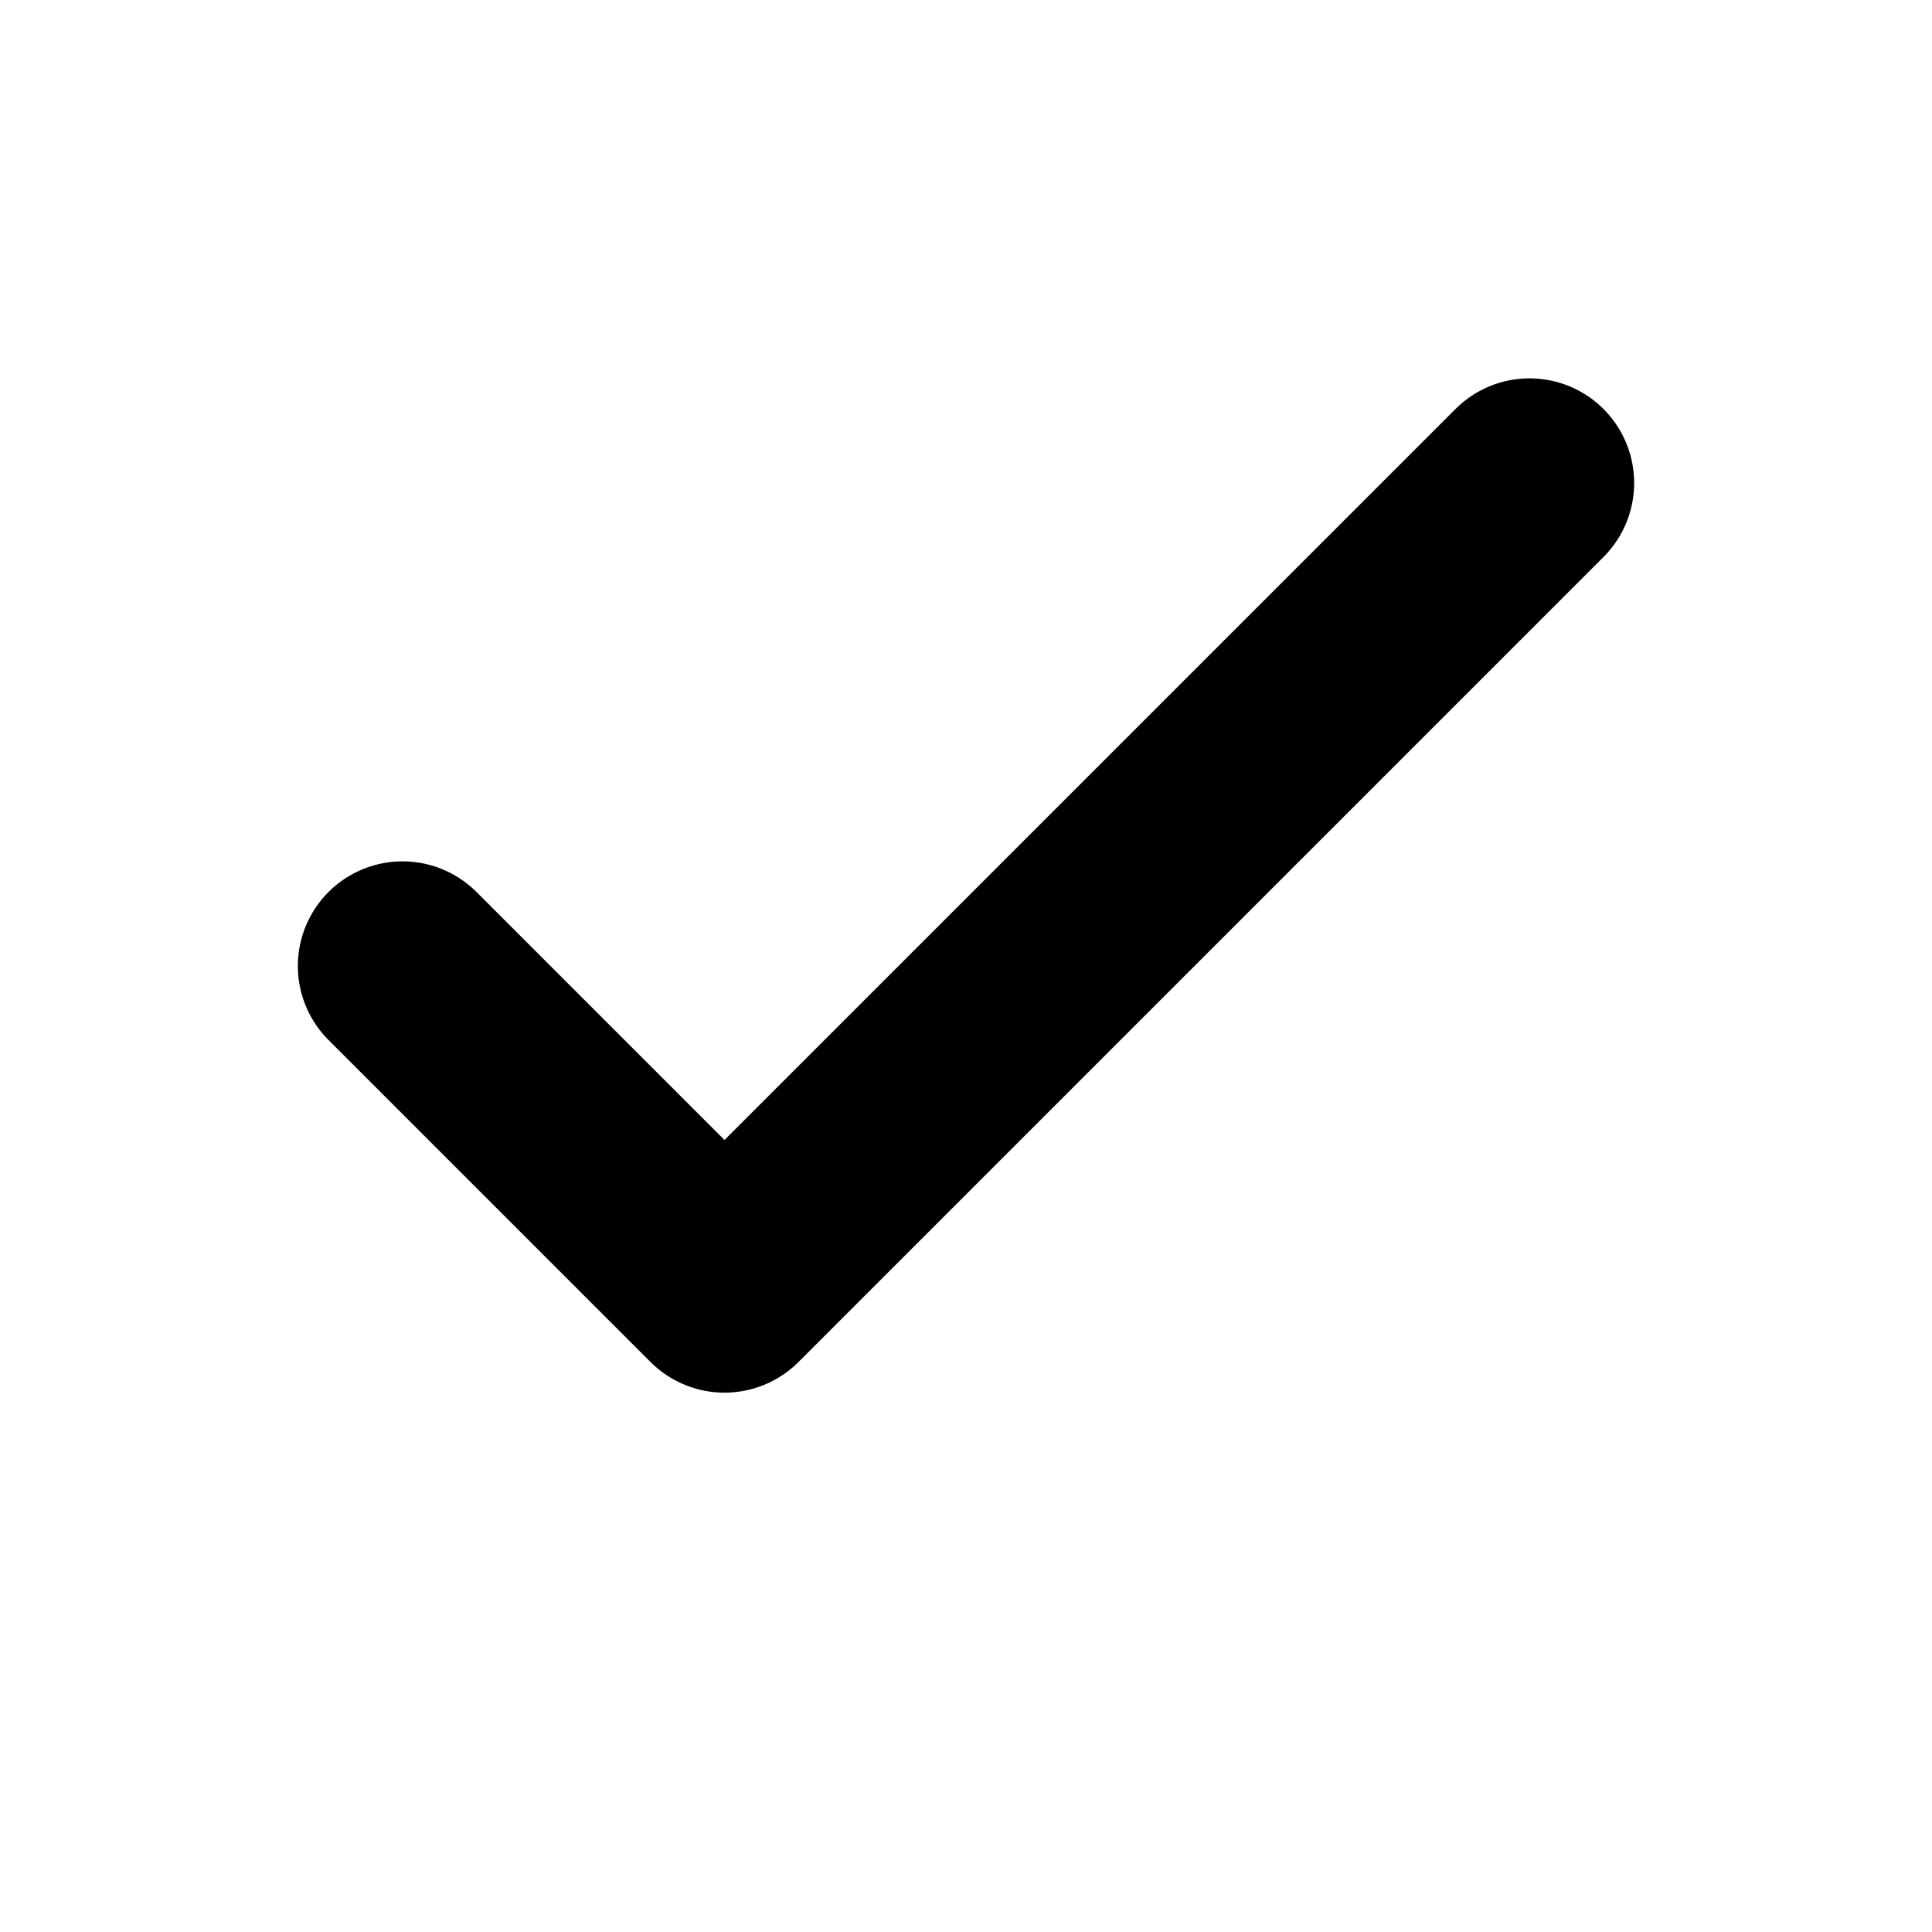
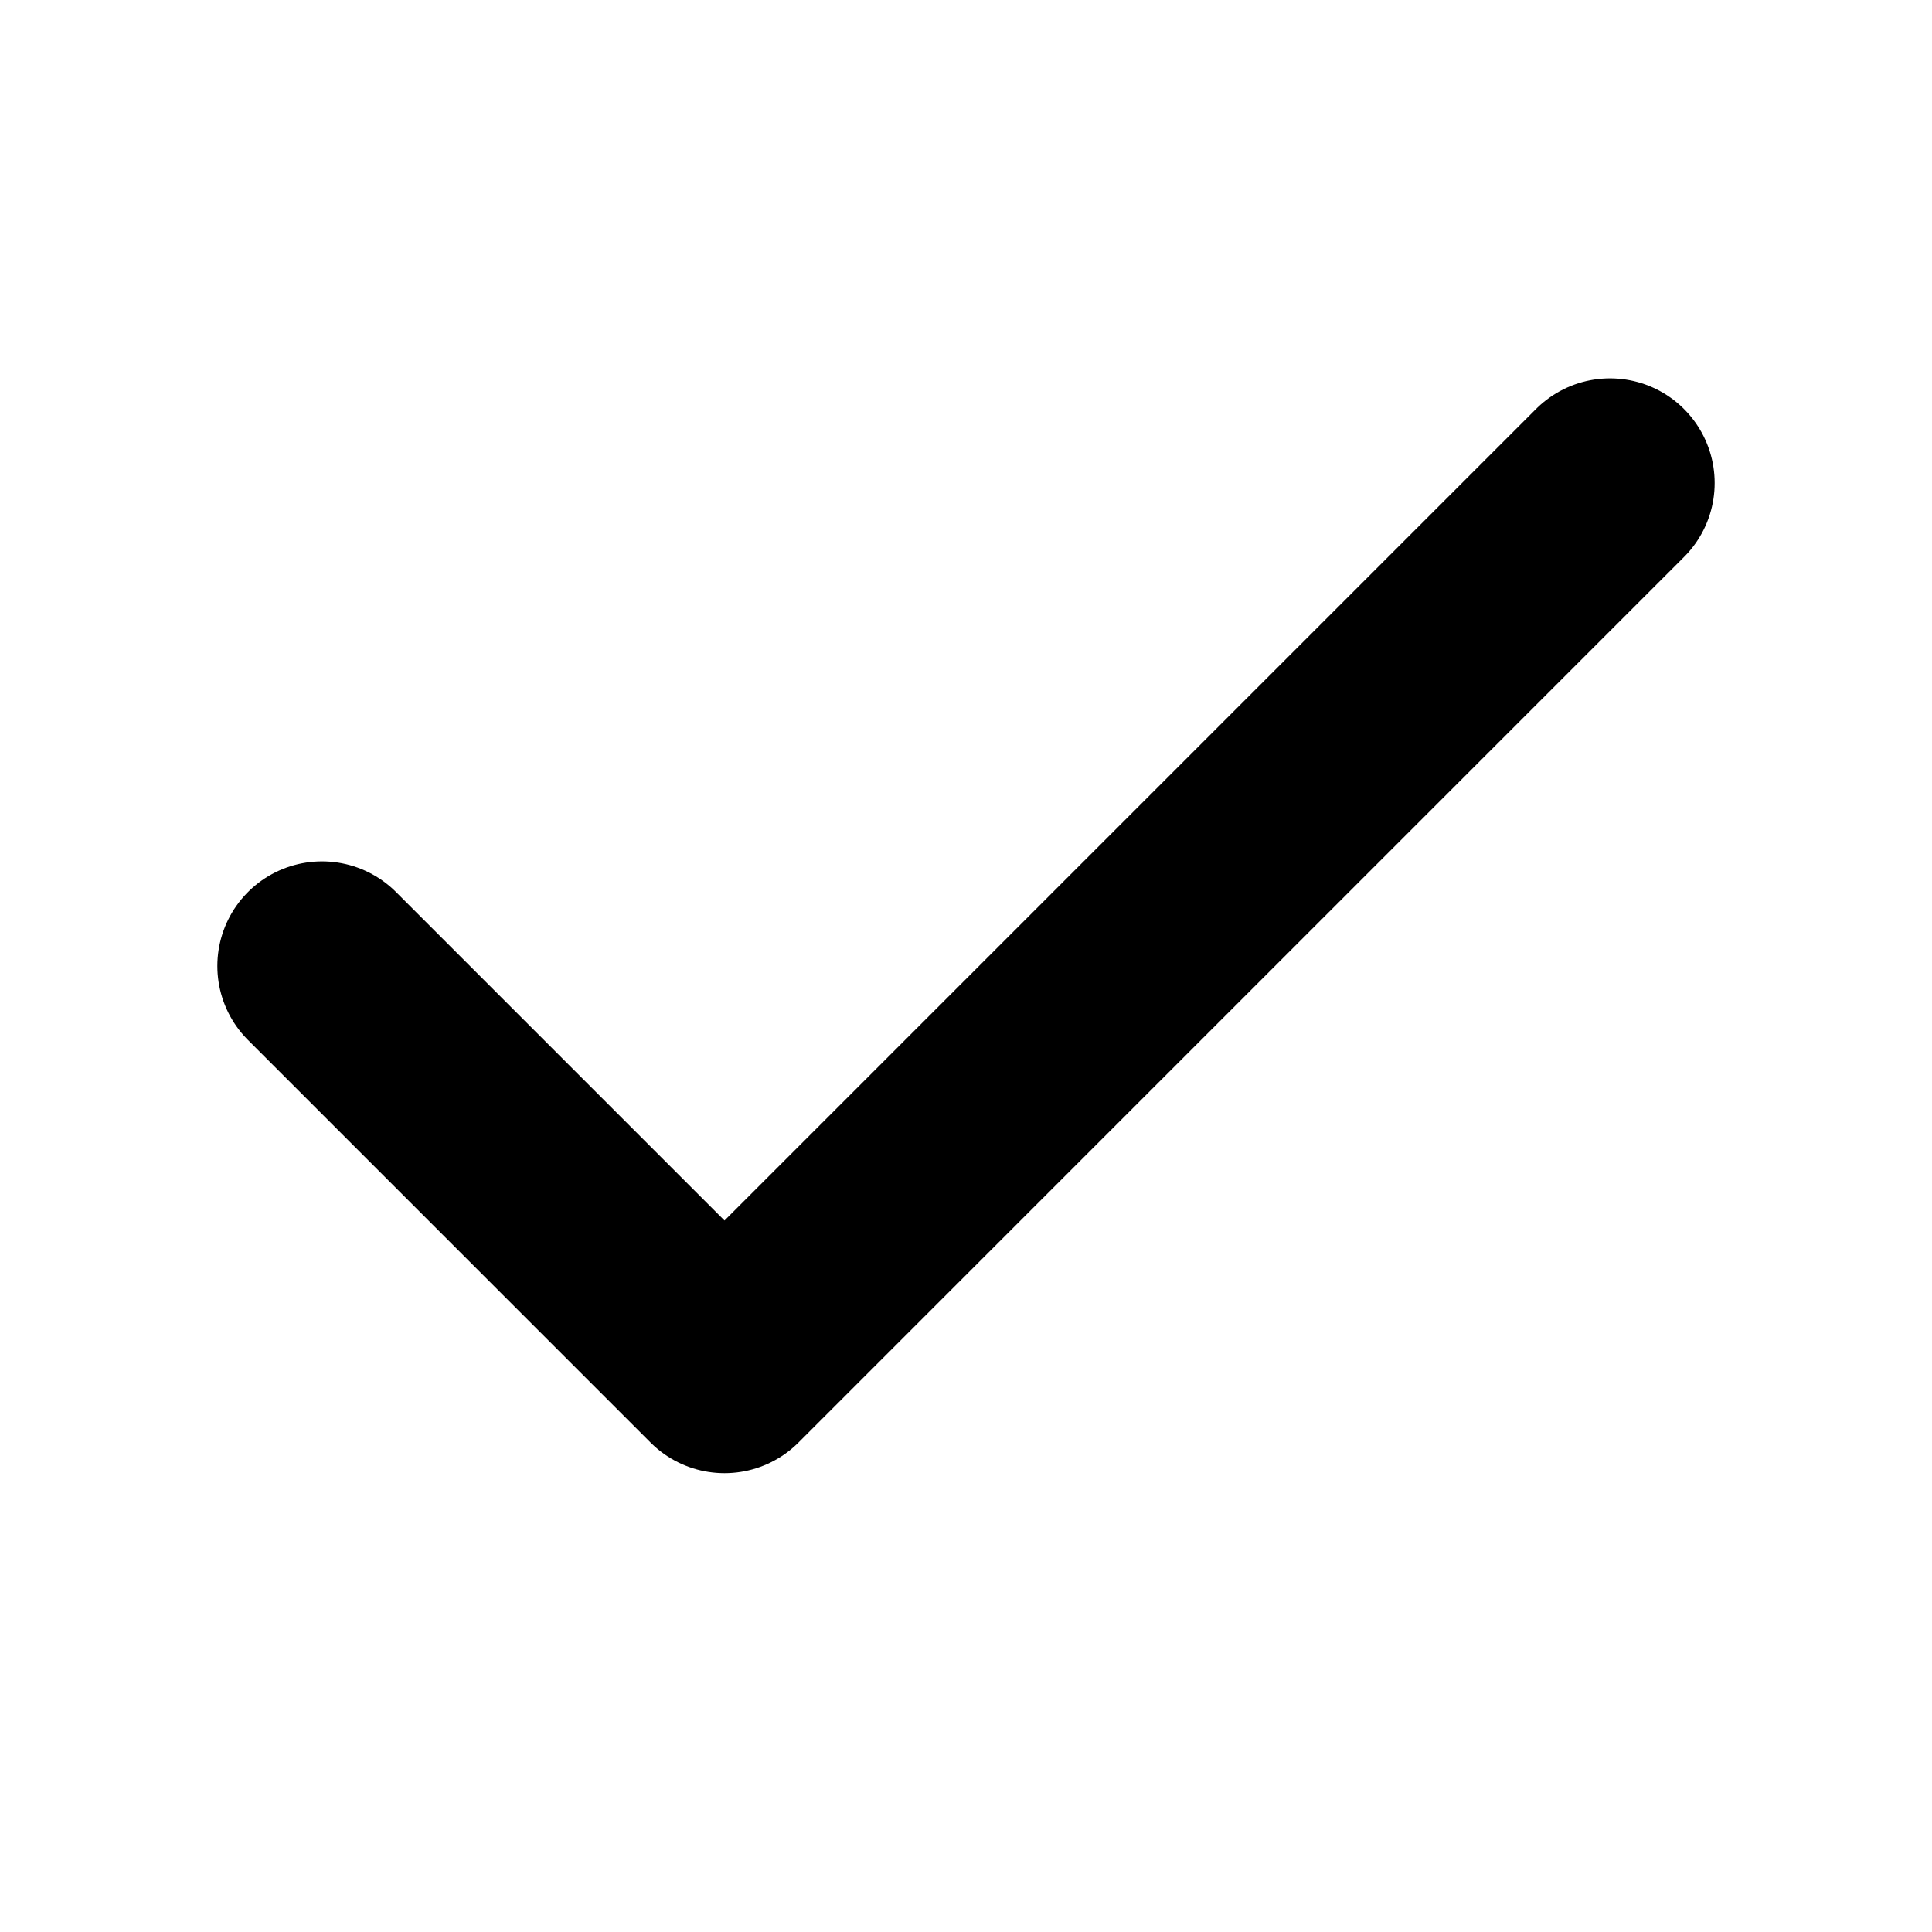
- <svg xmlns="http://www.w3.org/2000/svg" width="24" height="24" viewBox="0 0 24 24" fill="none" stroke="#000000" stroke-width="2.6" stroke-linecap="round" stroke-linejoin="round">
-   <path d="m5 12 4 4L19 6" />
+ <svg xmlns="http://www.w3.org/2000/svg" width="24" height="24" viewBox="0 0 24 24" stroke="#000000" stroke-width="2.6" stroke-linecap="round" stroke-linejoin="round" fill="none">
+   <path d="M20 6 9 17l-5-5" />
</svg>
